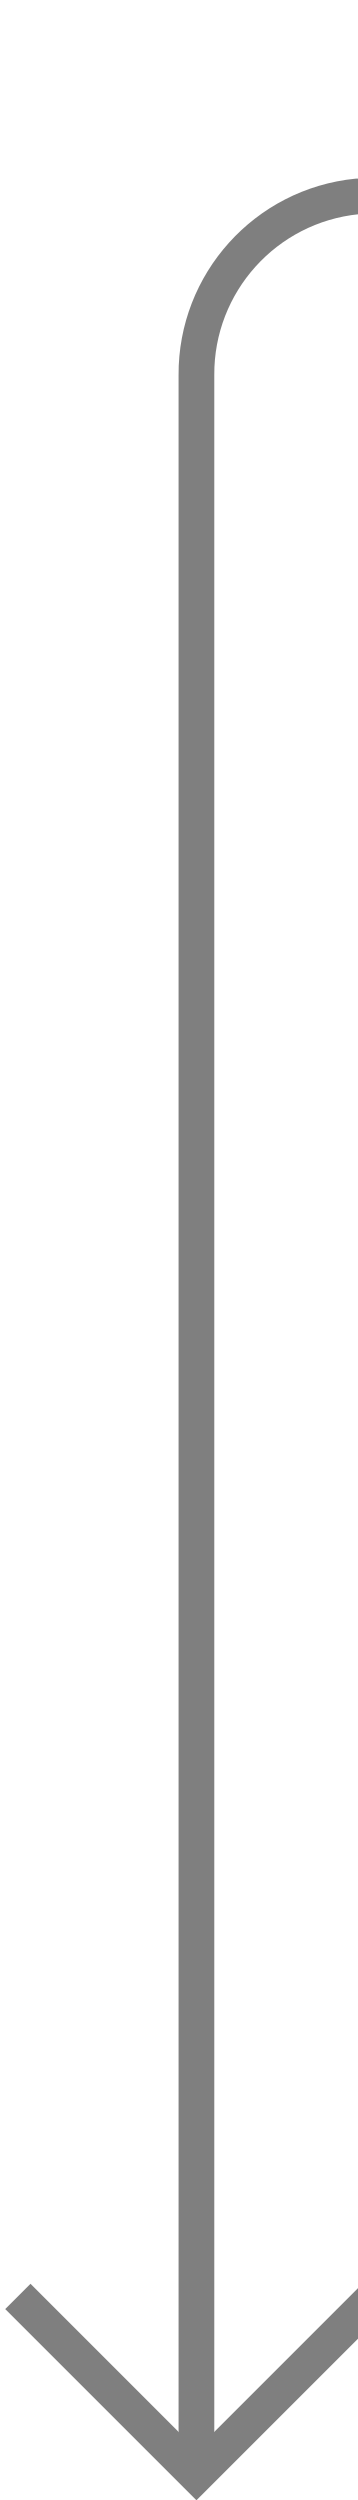
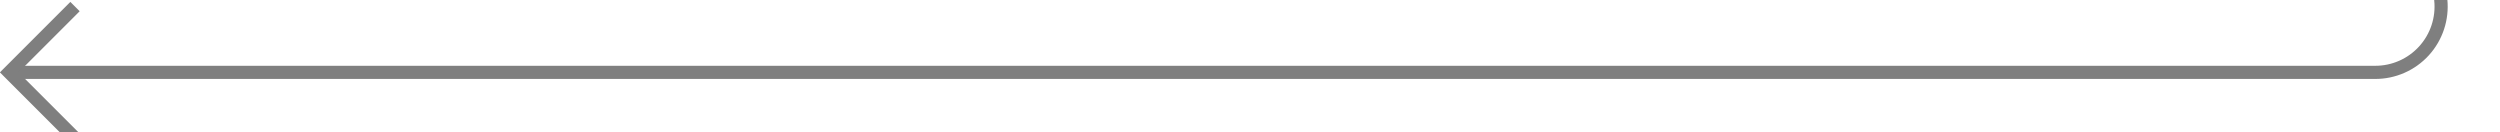
- <svg xmlns="http://www.w3.org/2000/svg" version="1.1" width="10px" height="70px" preserveAspectRatio="xMidYMin meet" viewBox="979 702  8 70">
-   <path d="M 1048 707.5  L 988 707.5  A 5 5 0 0 0 983.5 712.5 L 983.5 771  " stroke-width="1" stroke="#7f7f7f" fill="none" />
-   <path d="M 988.146 765.946  L 983.5 770.593  L 978.854 765.946  L 978.146 766.654  L 983.146 771.654  L 983.5 772.007  L 983.854 771.654  L 988.854 766.654  L 988.146 765.946  Z " fill-rule="nonzero" fill="#7f7f7f" stroke="none" />
+ <svg xmlns="http://www.w3.org/2000/svg" version="1.1" width="190px" height="10px" preserveAspectRatio="xMinYMid meet" viewBox="219 542  190 8">
+   <path d="M 404.5 486  L 404.5 541  A 5 5 0 0 1 399.5 546.5 L 220 546.5  " stroke-width="1" stroke="#7f7f7f" fill="none" />
+   <path d="M 225.054 551.146  L 220.407 546.5  L 225.054 541.854  L 224.346 541.146  L 219.346 546.146  L 218.993 546.5  L 219.346 546.854  L 224.346 551.854  L 225.054 551.146  Z " fill-rule="nonzero" fill="#7f7f7f" stroke="none" />
</svg>
